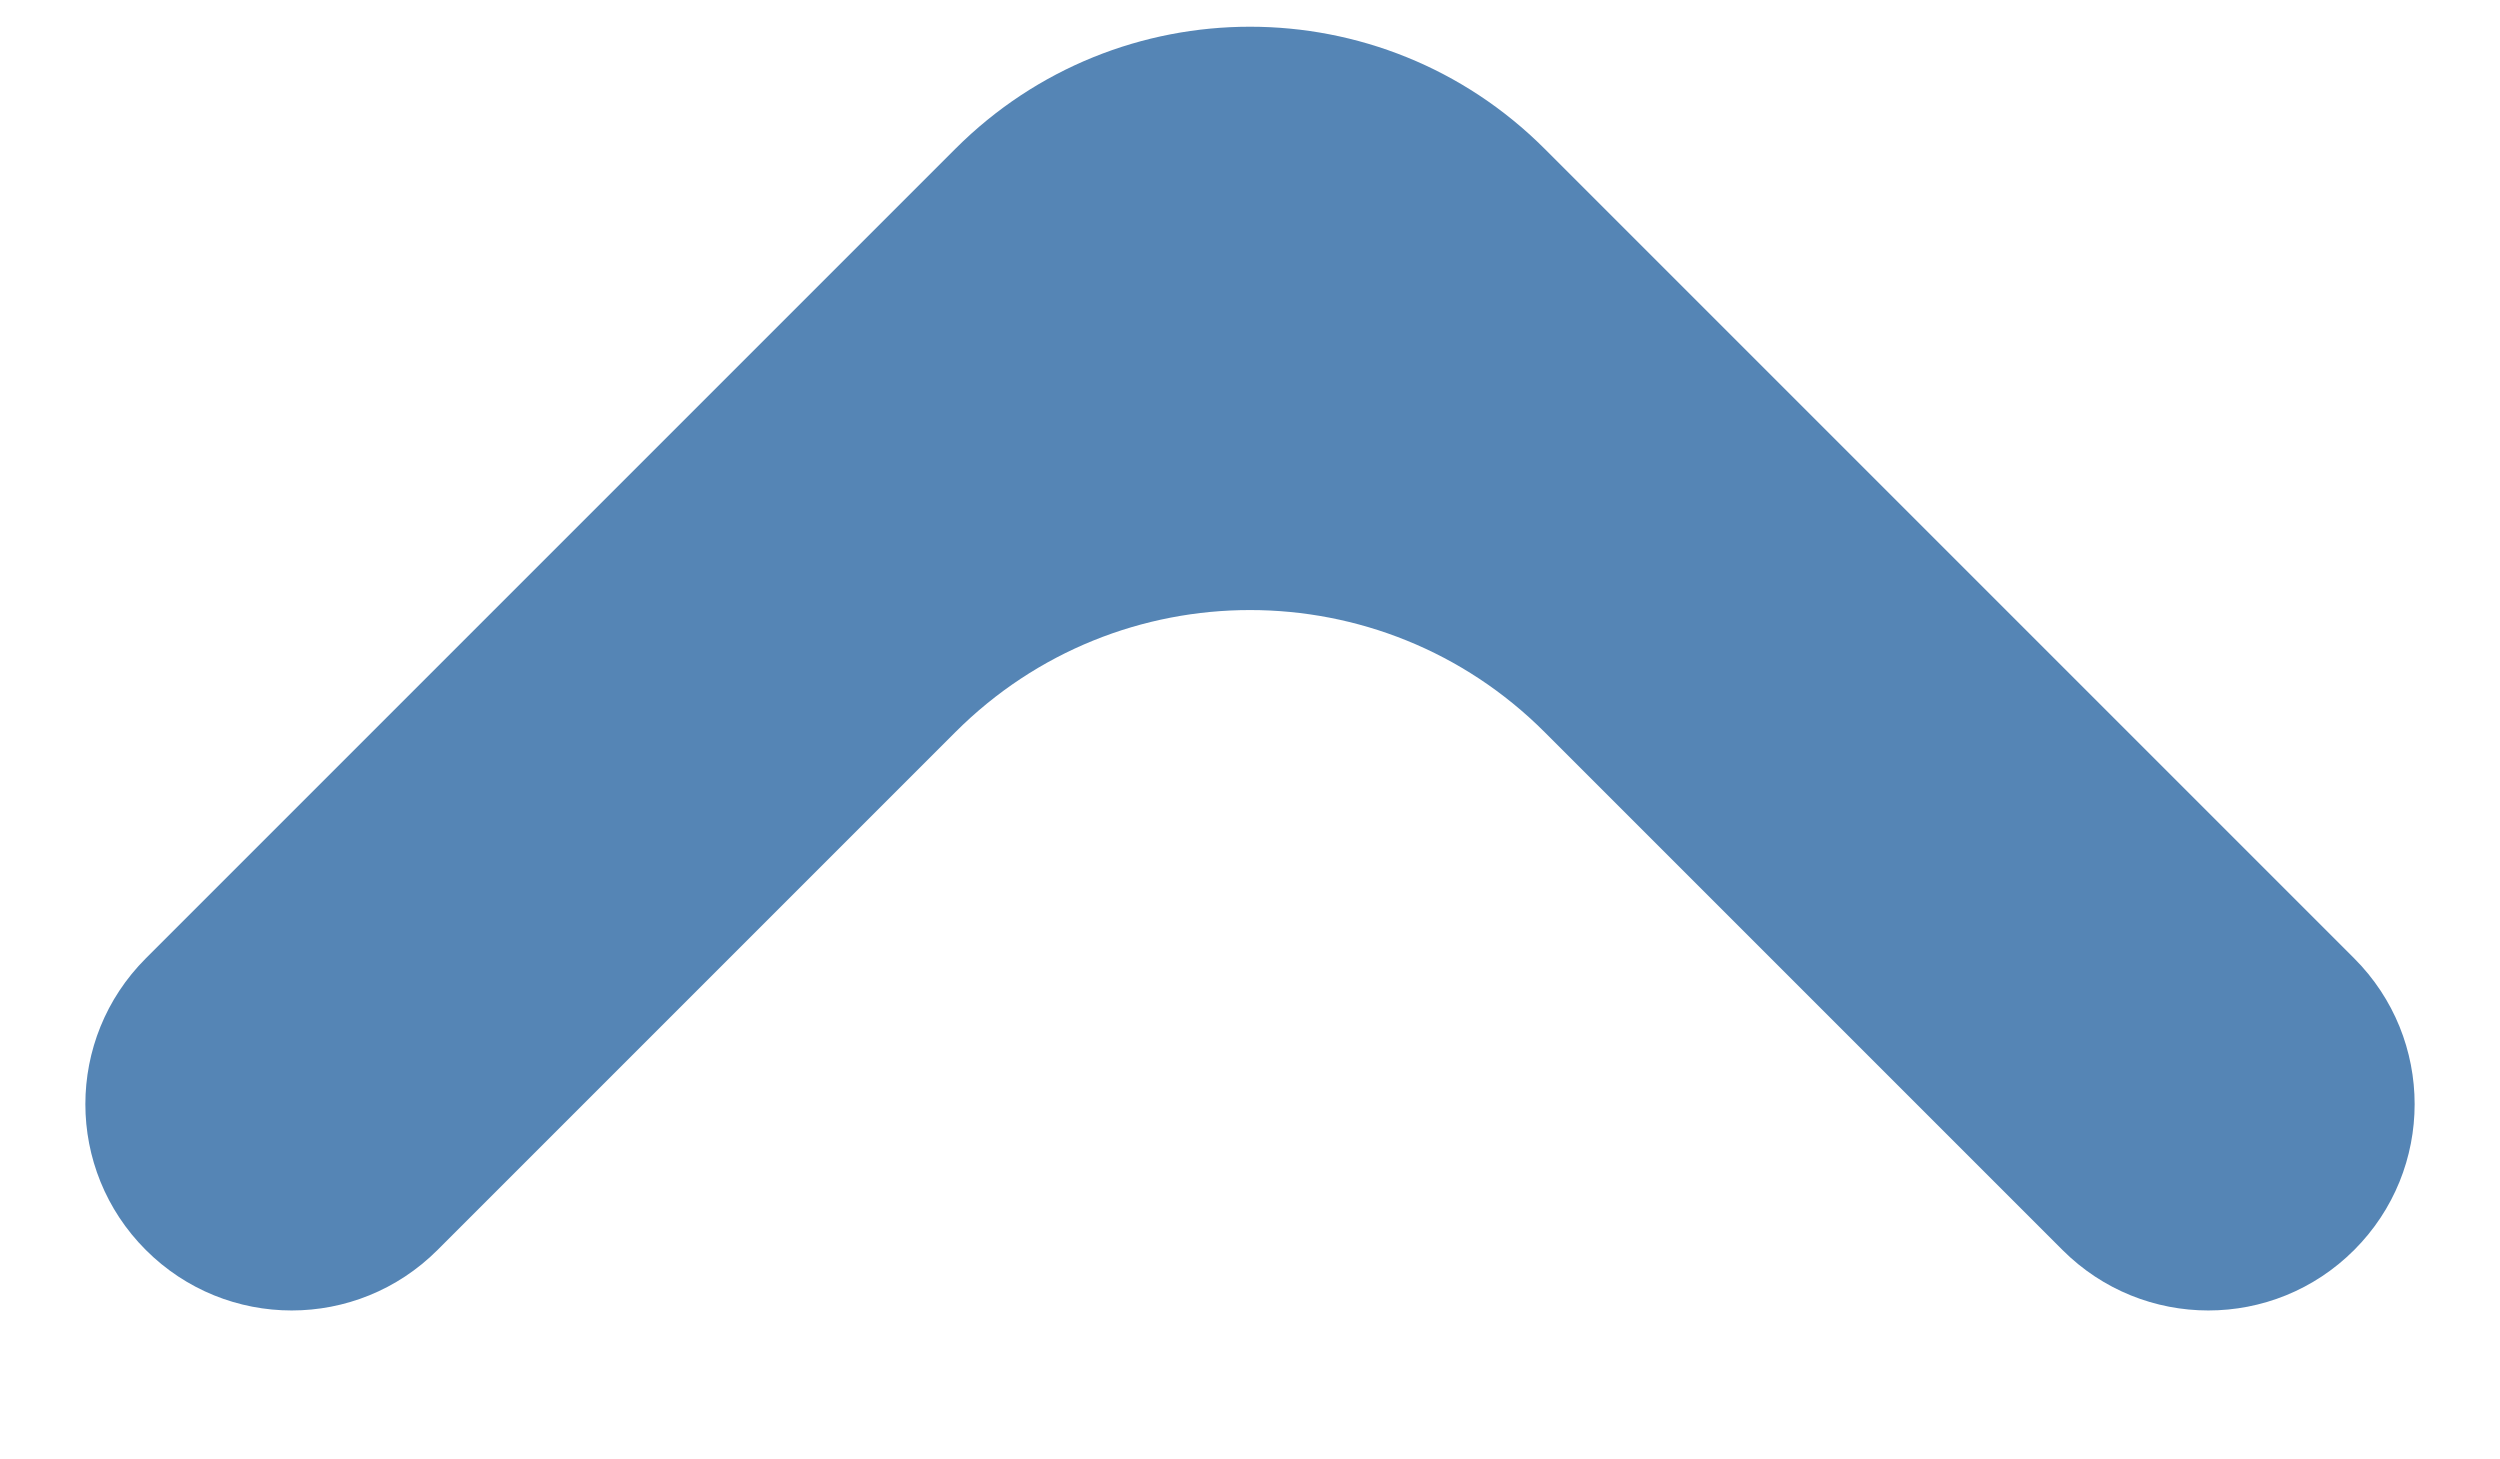
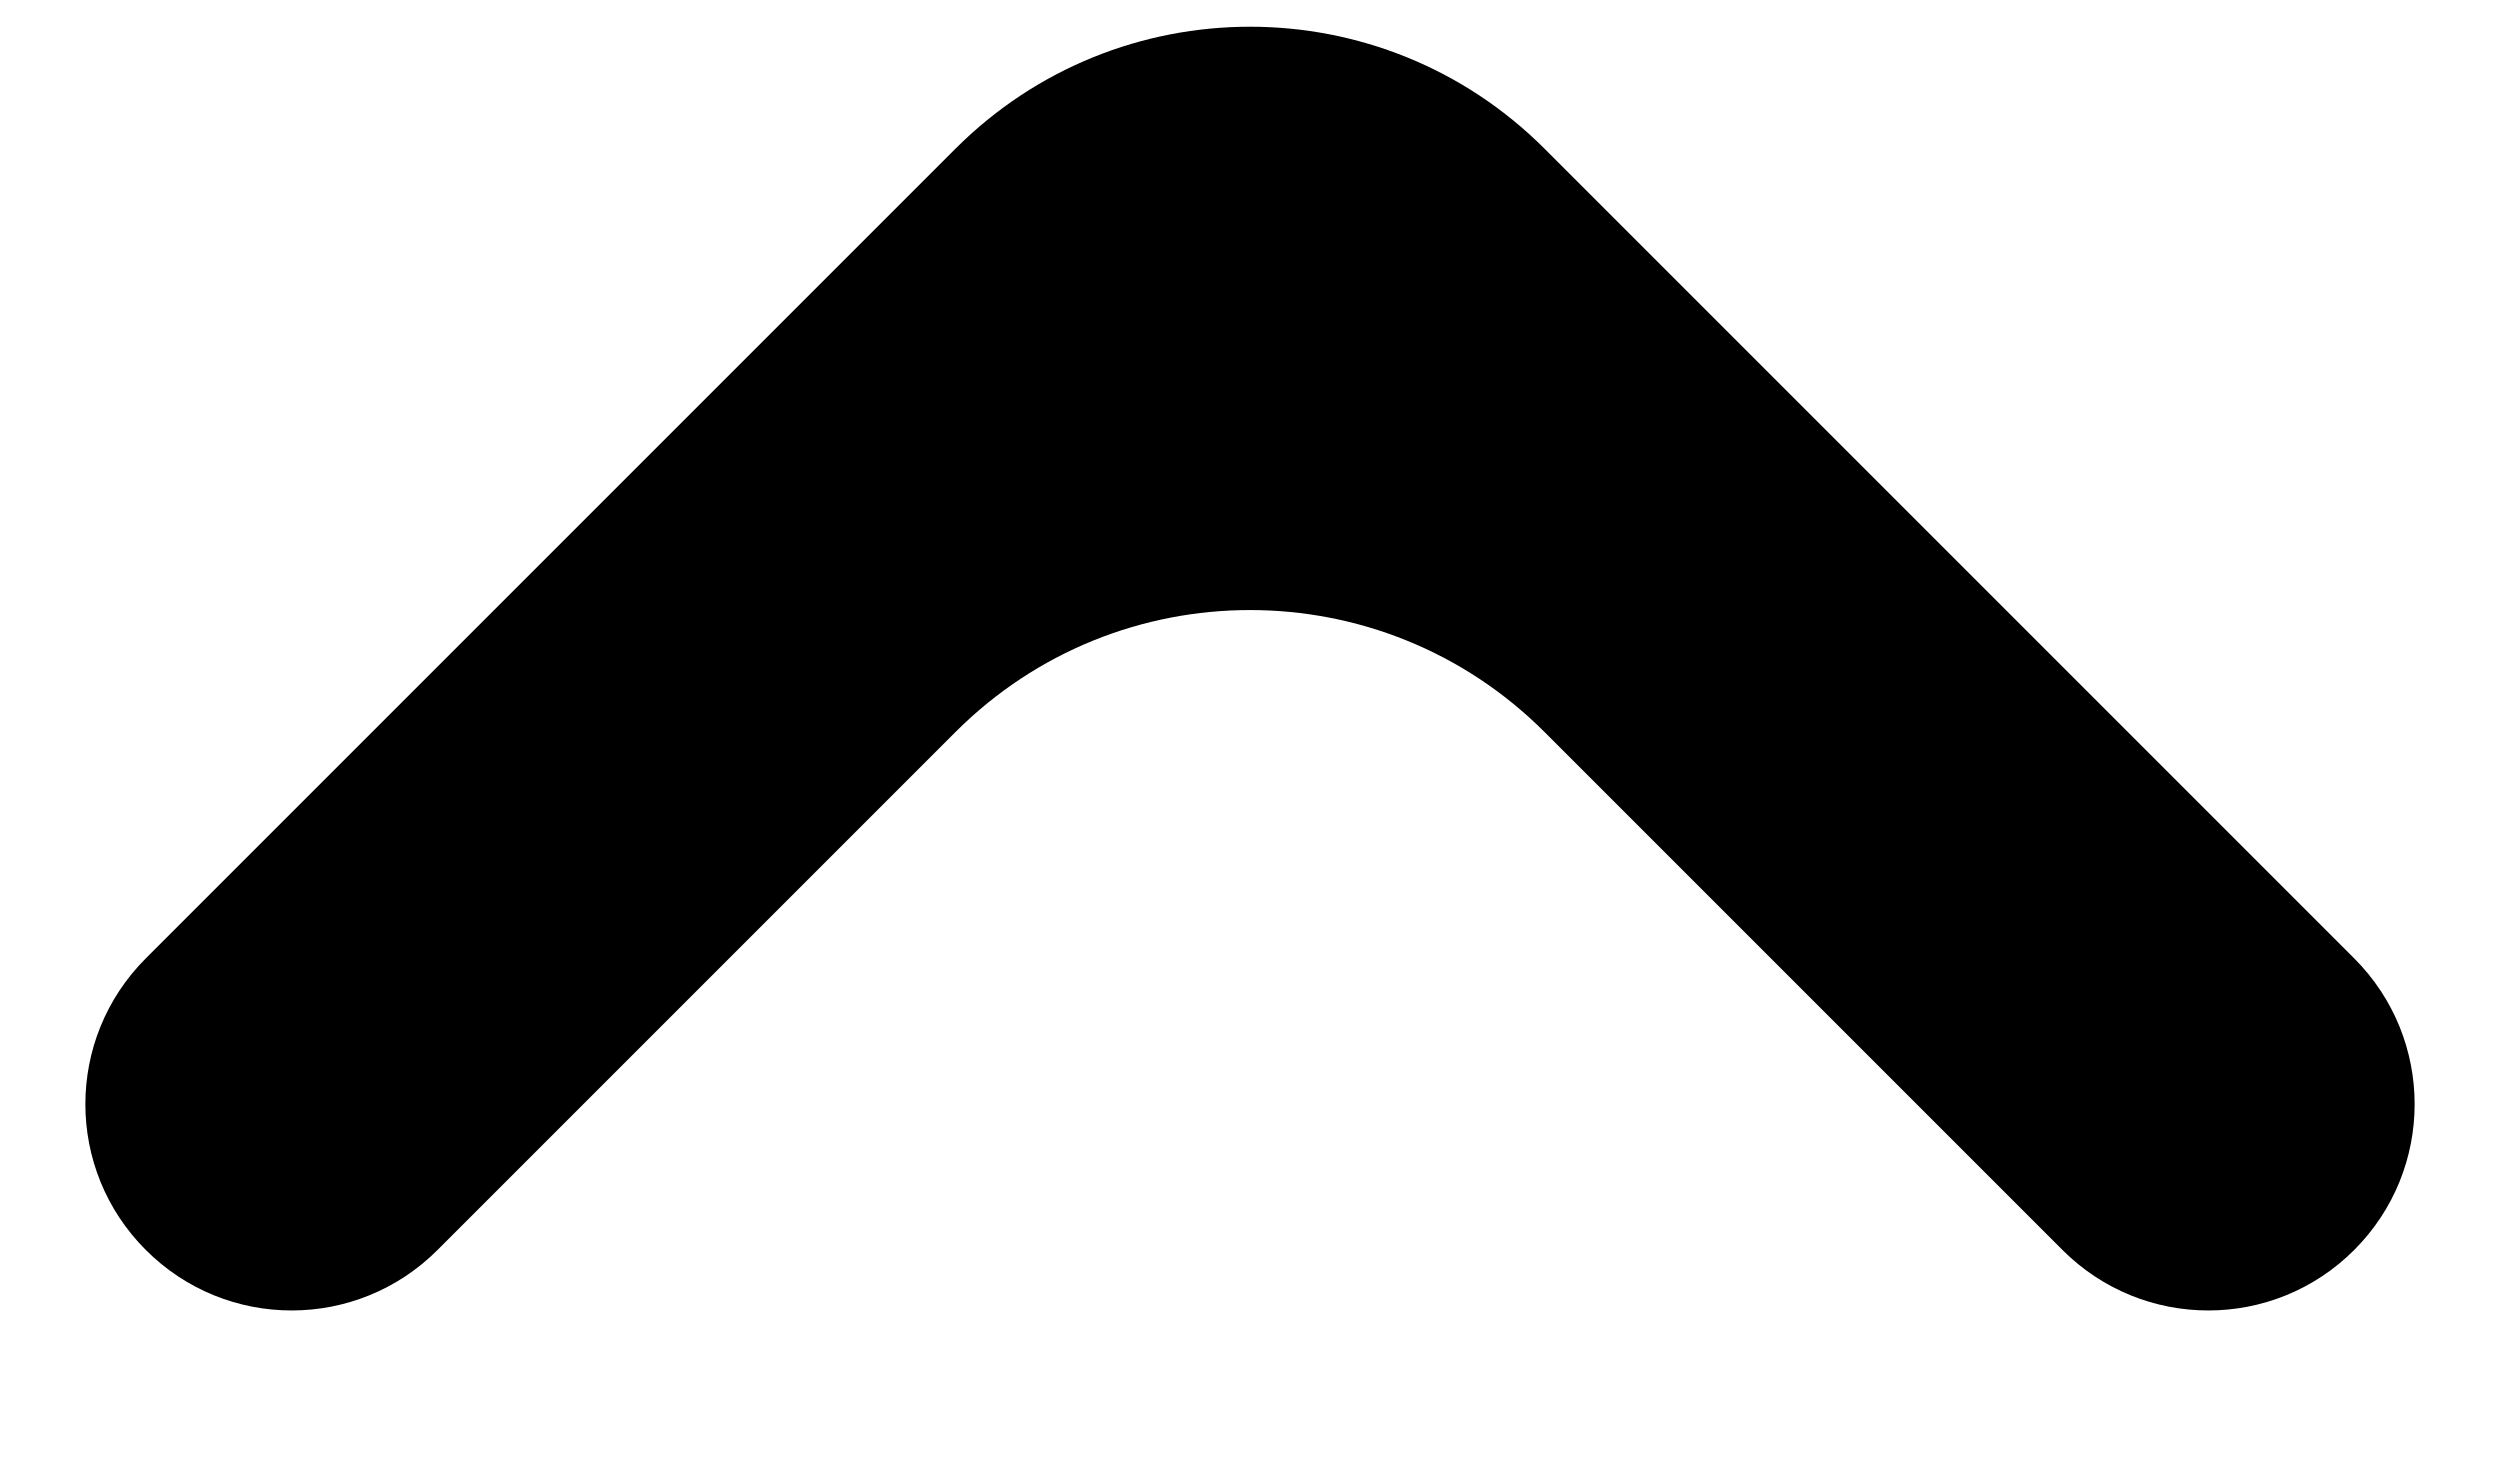
- <svg xmlns="http://www.w3.org/2000/svg" width="12" height="7" fill="none">
-   <path d="M7.414 6.286C6.633 7.067 5.367 7.067 4.586 6.286L0.7 2.4C0.313 2.013 0.313 1.387 0.7 1C1.087 0.613 1.713 0.613 2.1 1L4.586 3.486C5.367 4.267 6.633 4.267 7.414 3.486L9.9 1C10.287 0.613 10.913 0.613 11.3 1C11.687 1.387 11.687 2.013 11.3 2.4L7.414 6.286Z" fill="#5585B5" transform="rotate(180 6 3.5)" />
+ <svg xmlns="http://www.w3.org/2000/svg" viewBox="0 0 12 7" fill="none" class="inline-block">
+   <path d="M7.414 6.286C6.633 7.067 5.367 7.067 4.586 6.286L0.7 2.4C0.313 2.013 0.313 1.387 0.7 1C1.087 0.613 1.713 0.613 2.1 1L4.586 3.486C5.367 4.267 6.633 4.267 7.414 3.486L9.9 1C10.287 0.613 10.913 0.613 11.3 1C11.687 1.387 11.687 2.013 11.3 2.4L7.414 6.286Z" fill="currentColor" transform="rotate(180 6 3.5)" />
</svg>
